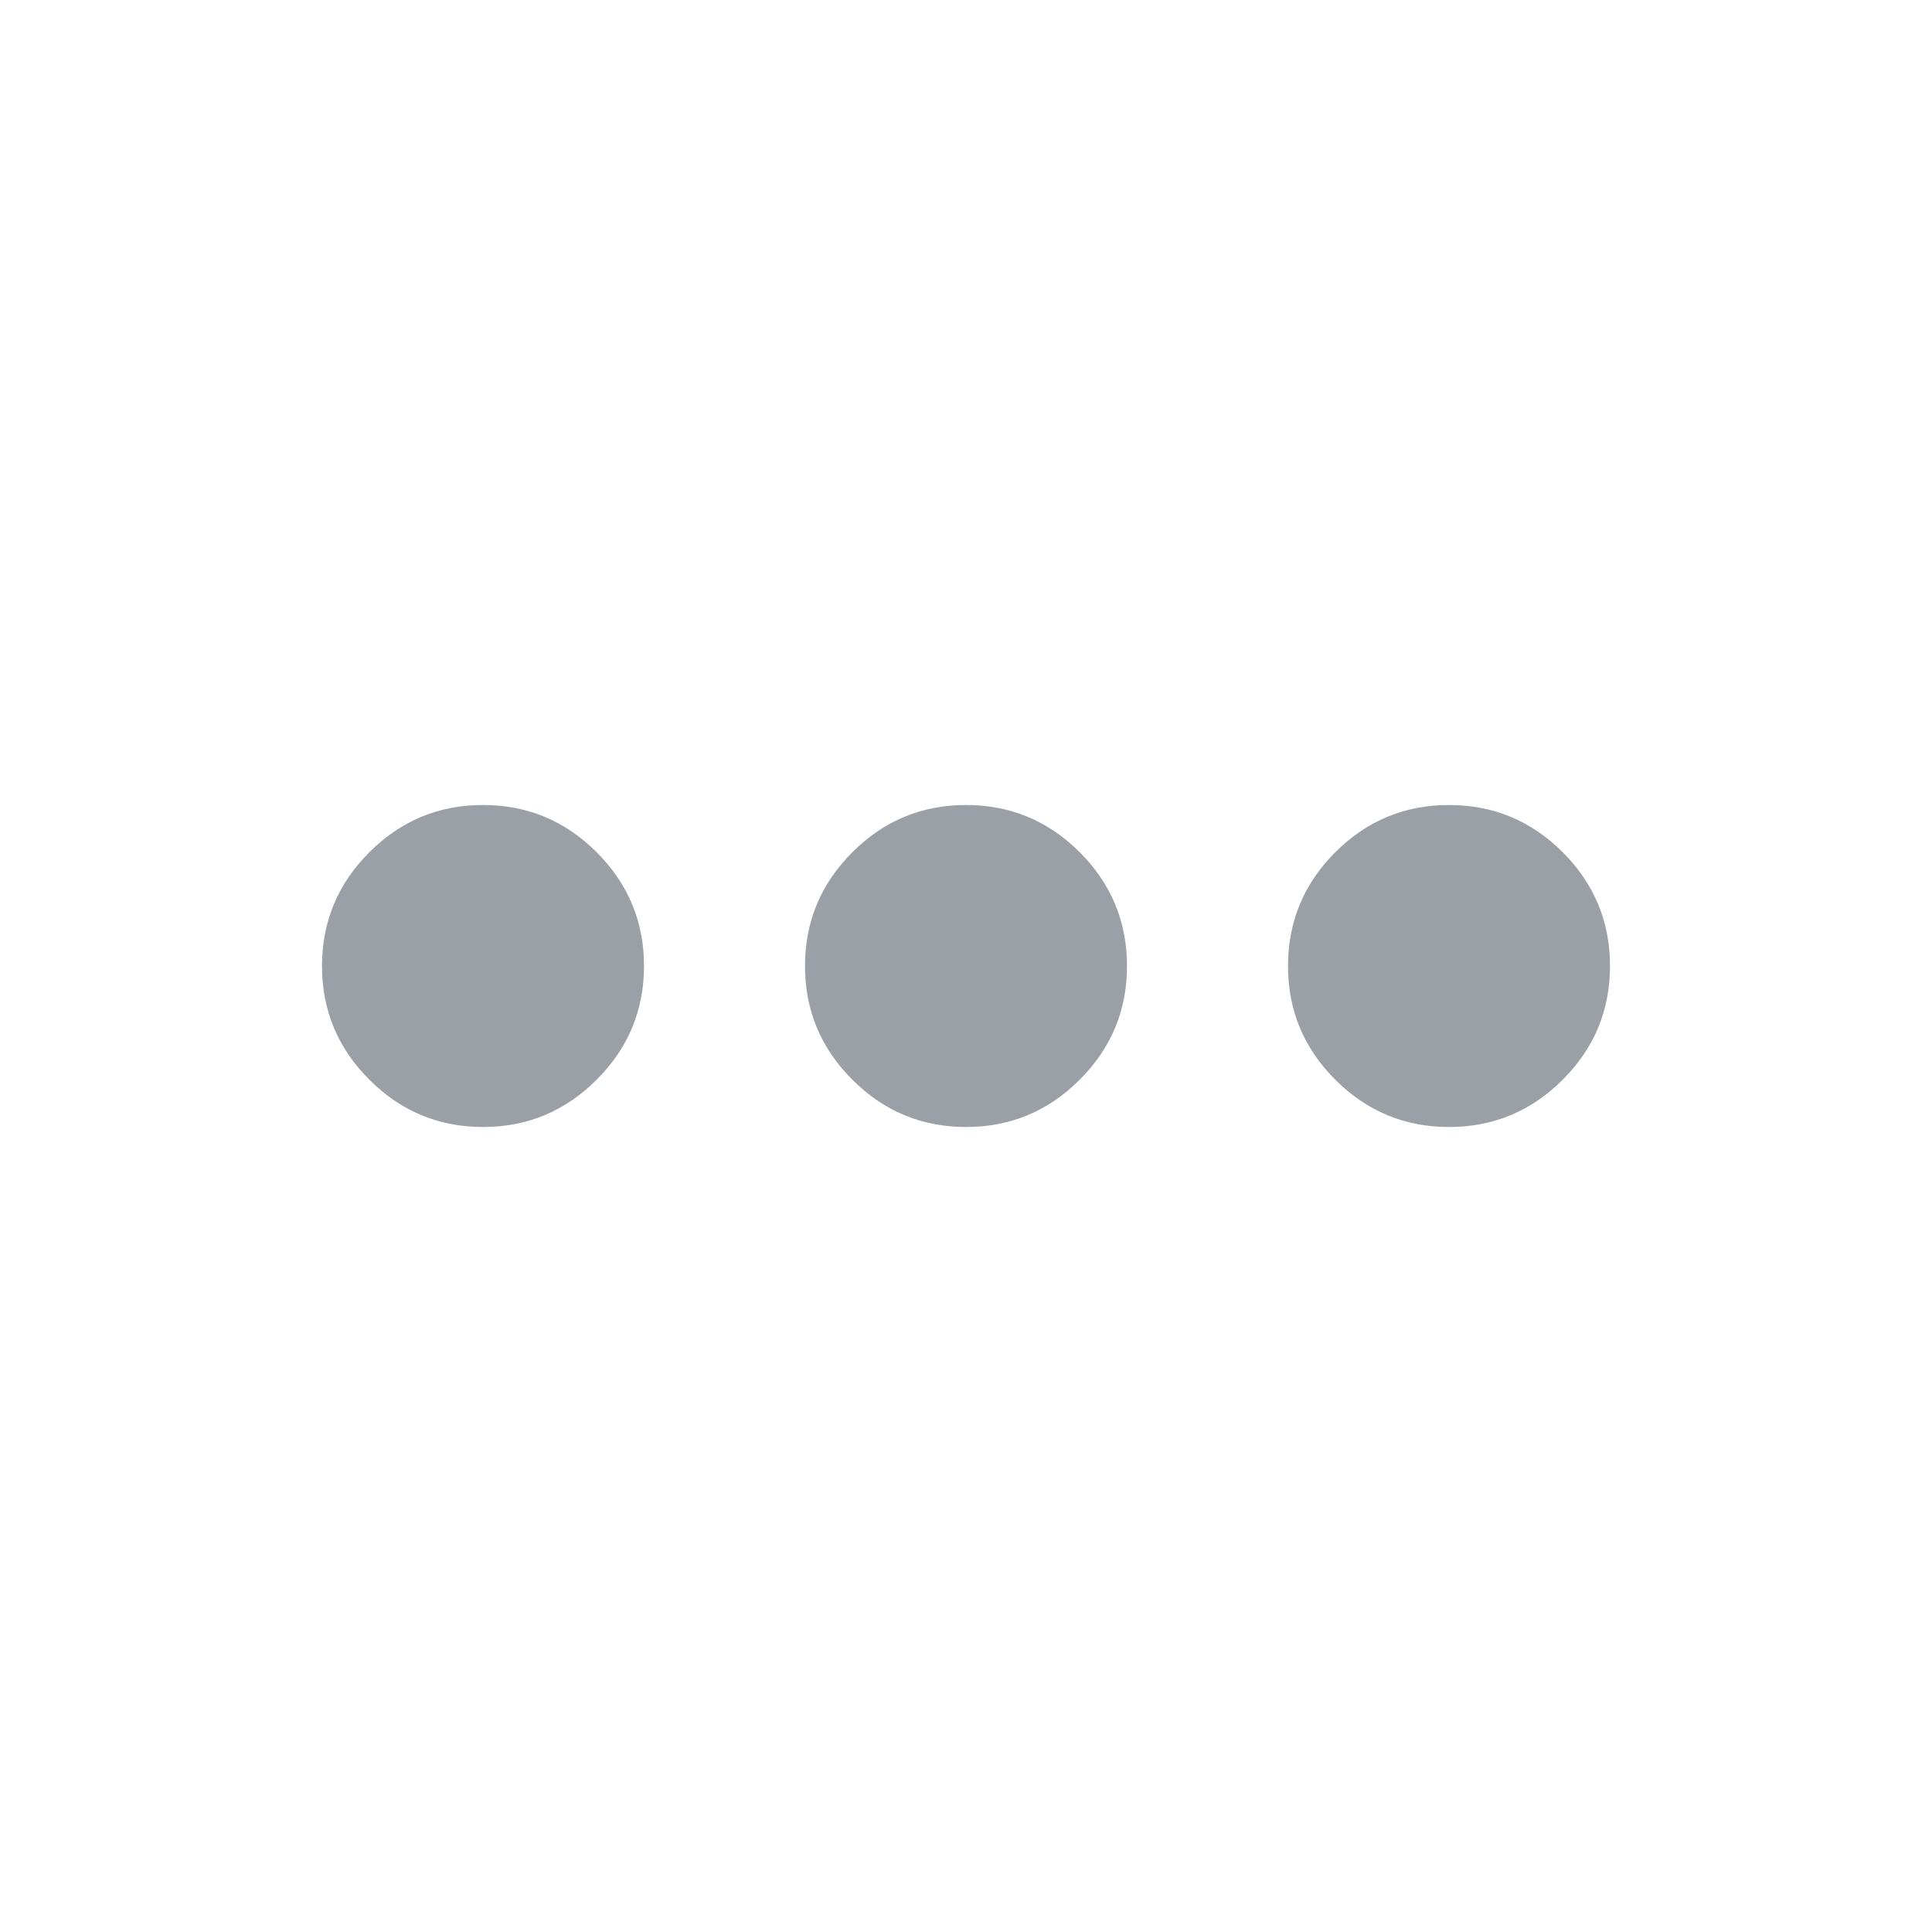
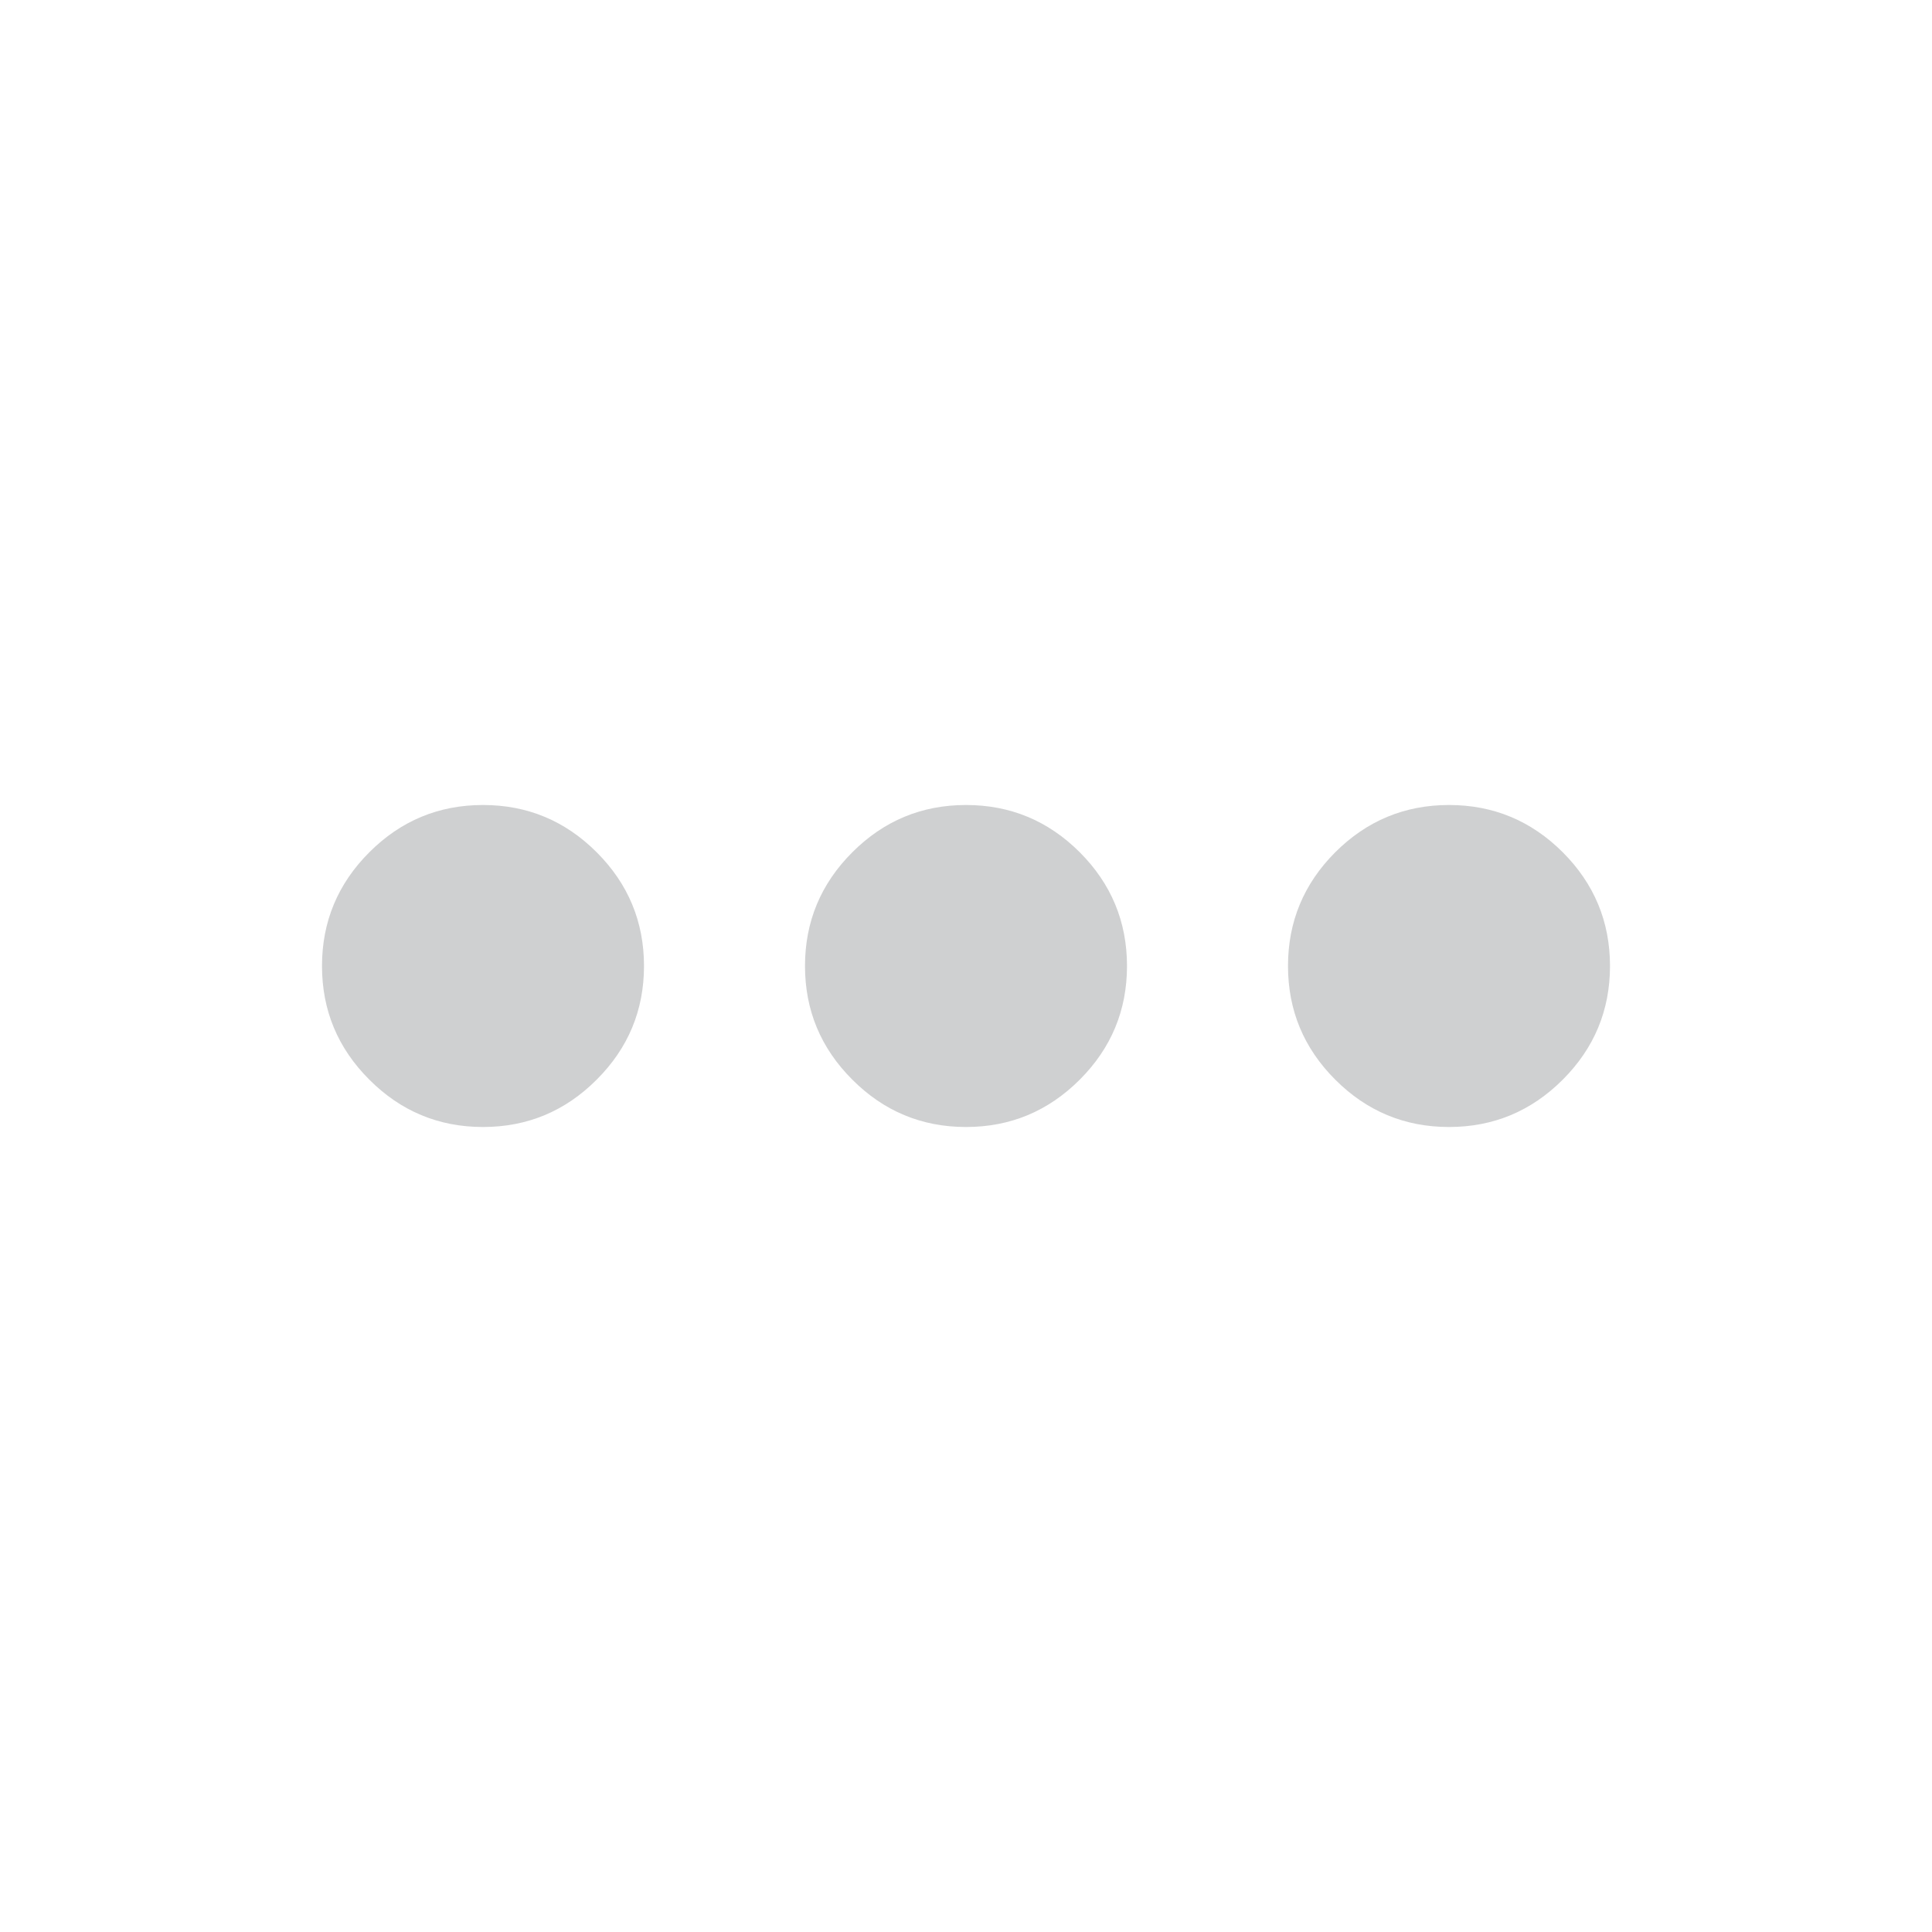
- <svg xmlns="http://www.w3.org/2000/svg" fill="#9aa0a6" height="24" width="24">
+ <svg xmlns="http://www.w3.org/2000/svg" fill="#cfd0d1" height="24" width="24">
  <path d="M6 14q-.825 0-1.412-.588Q4 12.825 4 12t.588-1.413Q5.175 10 6 10t1.412.587Q8 11.175 8 12q0 .825-.588 1.412Q6.825 14 6 14Zm6 0q-.825 0-1.412-.588Q10 12.825 10 12t.588-1.413Q11.175 10 12 10t1.413.587Q14 11.175 14 12q0 .825-.587 1.412Q12.825 14 12 14Zm6 0q-.825 0-1.413-.588Q16 12.825 16 12t.587-1.413Q17.175 10 18 10q.825 0 1.413.587Q20 11.175 20 12q0 .825-.587 1.412Q18.825 14 18 14Z" />
</svg>
